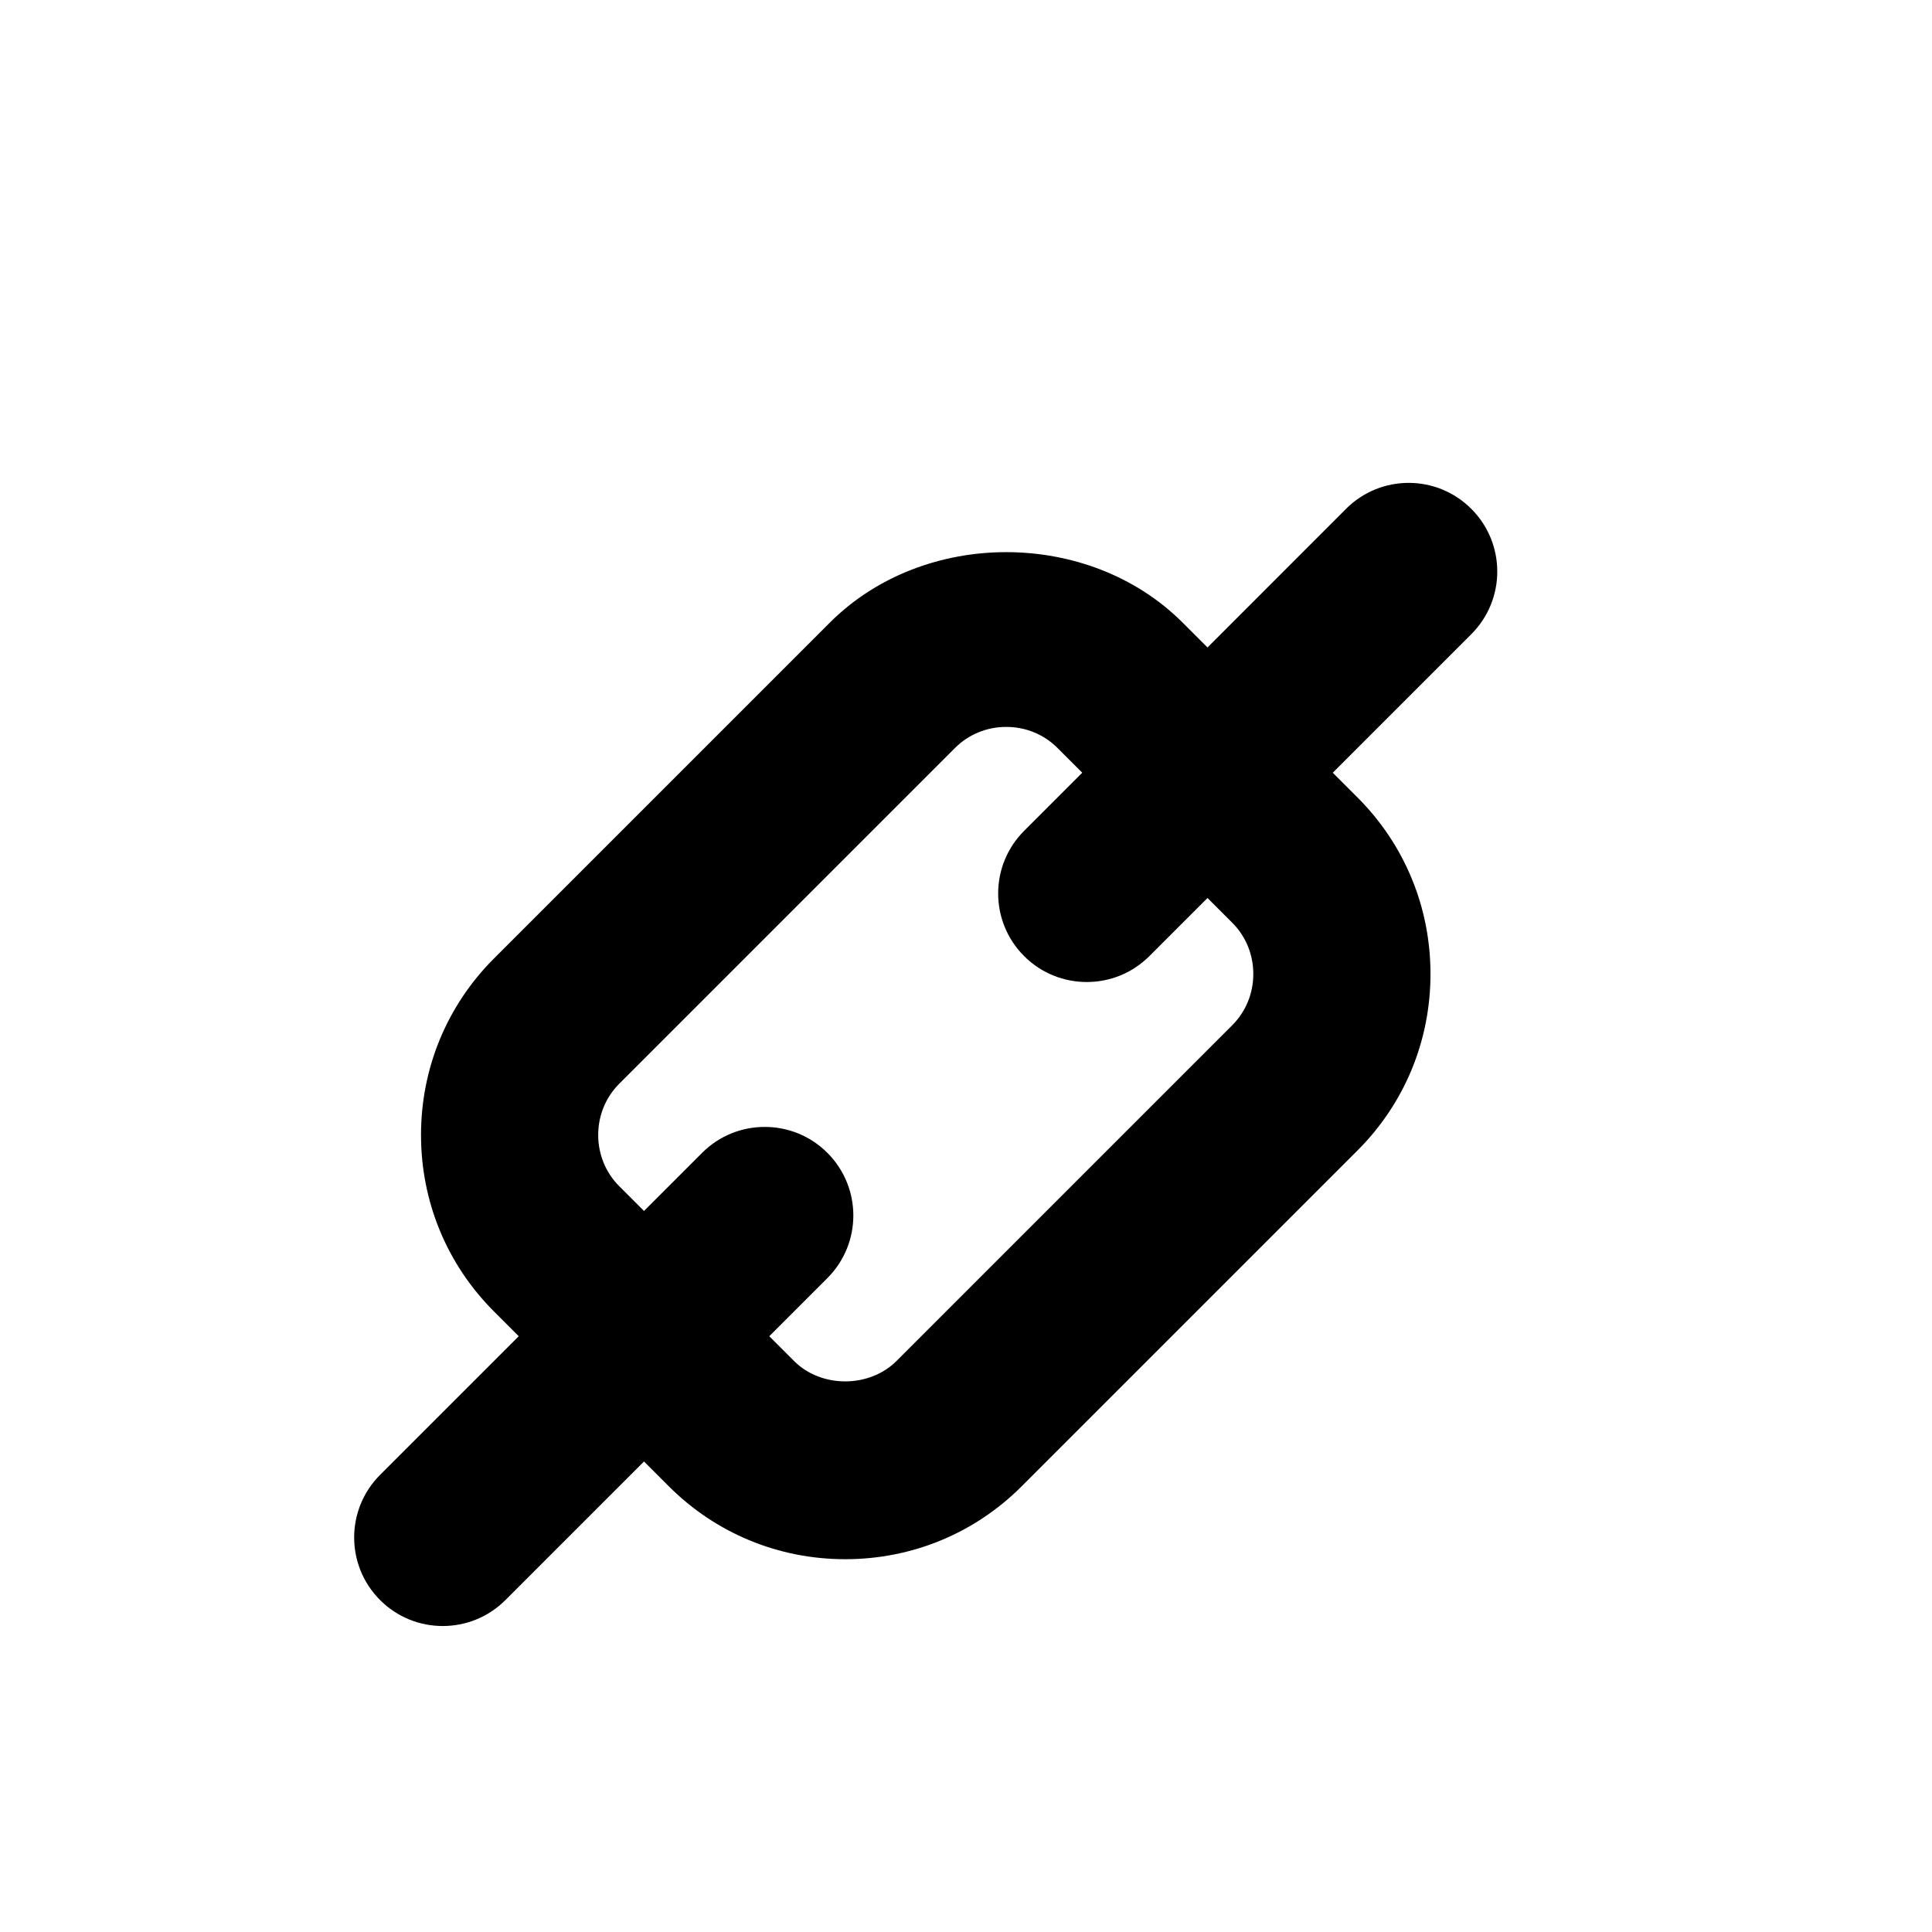
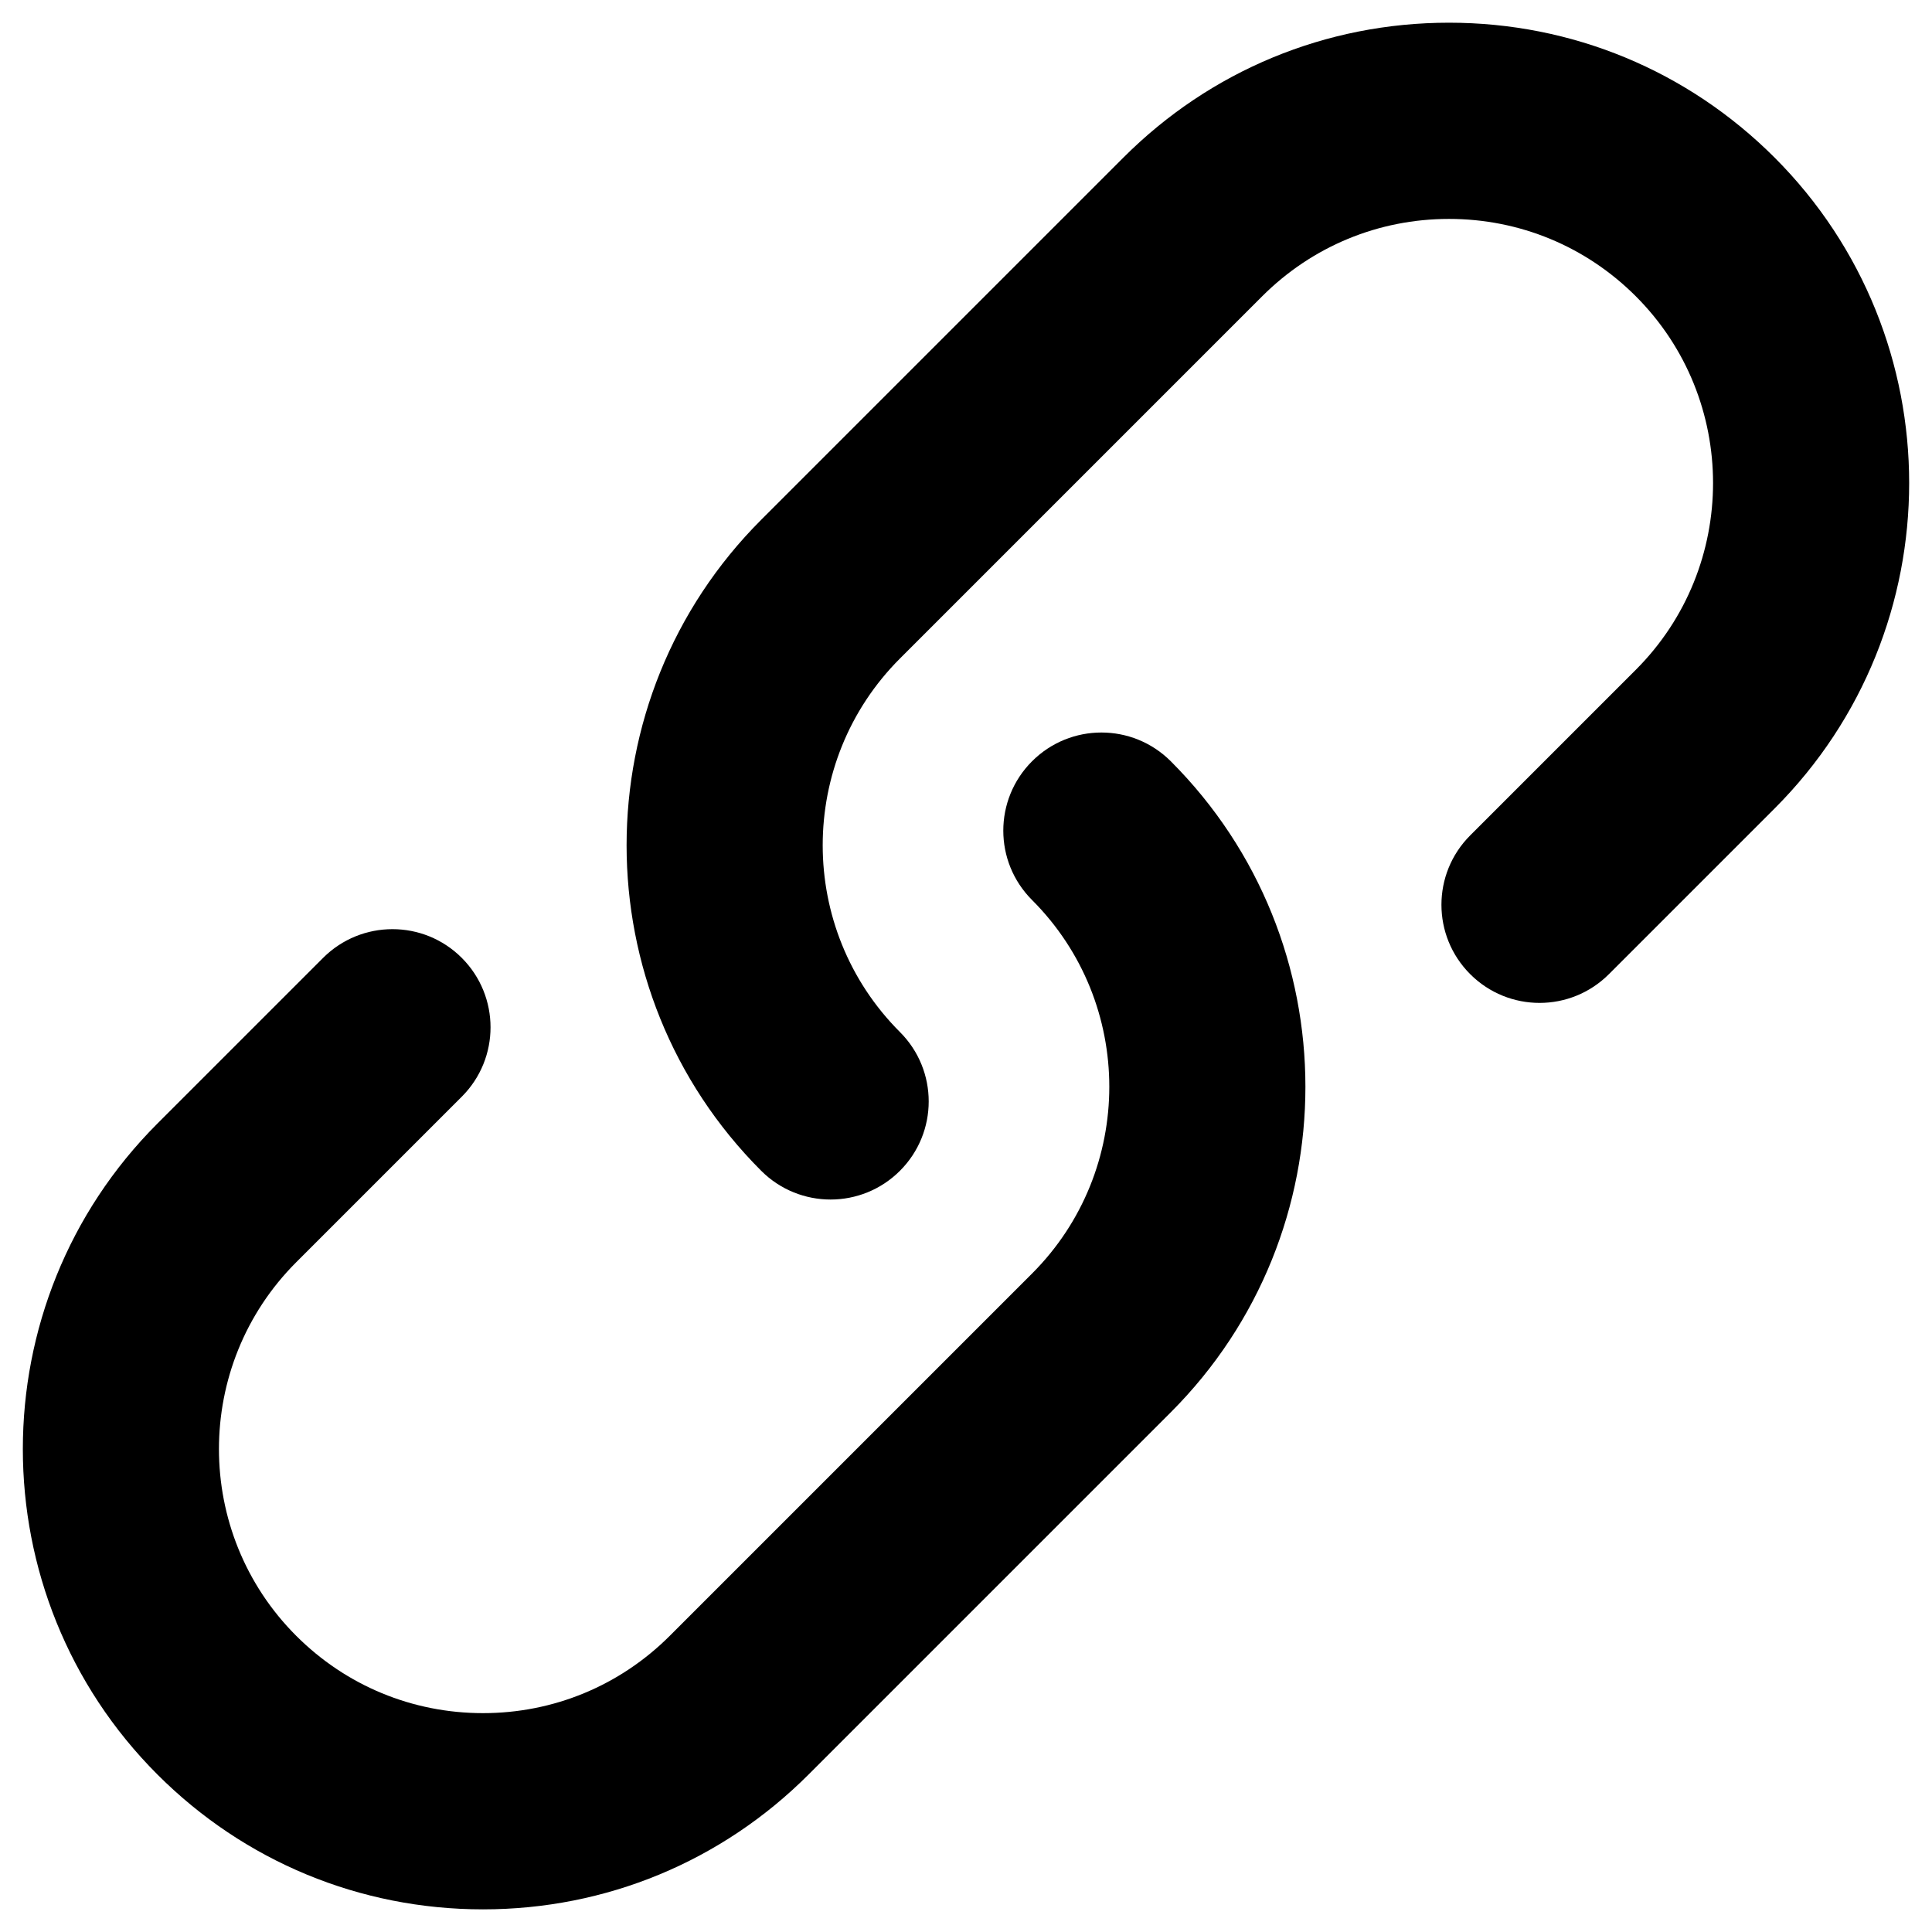
- <svg xmlns="http://www.w3.org/2000/svg" version="1.1" width="24" height="24" viewBox="0 0 24 24">
-   <path d="M18.277 6.321c-0.43-0.43-1.126-0.43-1.556 0l-1.721 1.722-0.308-0.308c-1.168-1.168-3.216-1.168-4.384 0l-4.172 4.172c-0.584 0.584-0.906 1.363-0.906 2.192s0.322 1.608 0.906 2.192l0.308 0.308-1.722 1.722c-0.43 0.43-0.43 1.126 0 1.556 0.215 0.215 0.496 0.322 0.778 0.322s0.563-0.107 0.778-0.322l1.722-1.722 0.308 0.308c0.584 0.584 1.362 0.906 2.192 0.906s1.608-0.322 2.192-0.906l4.172-4.172c0.584-0.584 0.906-1.362 0.906-2.192s-0.322-1.608-0.906-2.192l-0.308-0.308 1.722-1.722c0.429-0.43 0.429-1.126-0.001-1.556zM15.308 12.735l-4.172 4.172c-0.168 0.168-0.402 0.253-0.636 0.253s-0.468-0.084-0.636-0.253l-0.308-0.308 0.722-0.722c0.43-0.43 0.43-1.126 0-1.556-0.215-0.215-0.496-0.322-0.778-0.322s-0.563 0.107-0.778 0.322l-0.722 0.722-0.308-0.308c-0.168-0.168-0.261-0.395-0.261-0.636s0.093-0.468 0.261-0.636l4.172-4.172c0.168-0.168 0.394-0.261 0.636-0.261s0.468 0.093 0.636 0.261l0.308 0.308-0.722 0.722c-0.43 0.43-0.43 1.126 0 1.556 0.215 0.215 0.496 0.322 0.778 0.322s0.563-0.107 0.778-0.322l0.722-0.722 0.308 0.308c0.168 0.168 0.261 0.395 0.261 0.636s-0.093 0.468-0.261 0.636z" />
+ <svg xmlns="http://www.w3.org/2000/svg" version="1.1" width="32" height="32" viewBox="0 0 32 32">
+   <path d="M13.757 19.868c-0.416 0-0.832-0.159-1.149-0.476-2.973-2.973-2.973-7.81 0-10.783l6-6c1.44-1.44 3.355-2.233 5.392-2.233s3.951 0.793 5.392 2.233c2.973 2.973 2.973 7.81 0 10.783l-2.743 2.743c-0.635 0.635-1.663 0.635-2.298 0s-0.635-1.663 0-2.298l2.743-2.743c1.706-1.706 1.706-4.481 0-6.187-0.826-0.826-1.925-1.281-3.094-1.281s-2.267 0.455-3.094 1.281l-6 6c-1.706 1.706-1.706 4.481 0 6.187 0.635 0.635 0.635 1.663 0 2.298-0.317 0.317-0.733 0.476-1.149 0.476z" />
+   <path d="M8 31.625c-2.037 0-3.952-0.793-5.392-2.233-2.973-2.973-2.973-7.81 0-10.783l2.743-2.743c0.635-0.635 1.664-0.635 2.298 0s0.635 1.663 0 2.298l-2.743 2.743c-1.706 1.706-1.706 4.481 0 6.187 0.826 0.826 1.925 1.281 3.094 1.281s2.267-0.455 3.094-1.281l6-6c1.706-1.706 1.706-4.481 0-6.187-0.635-0.635-0.635-1.663 0-2.298s1.663-0.635 2.298 0c2.973 2.973 2.973 7.81 0 10.783l-6 6c-1.44 1.44-3.355 2.233-5.392 2.233z" />
</svg>
